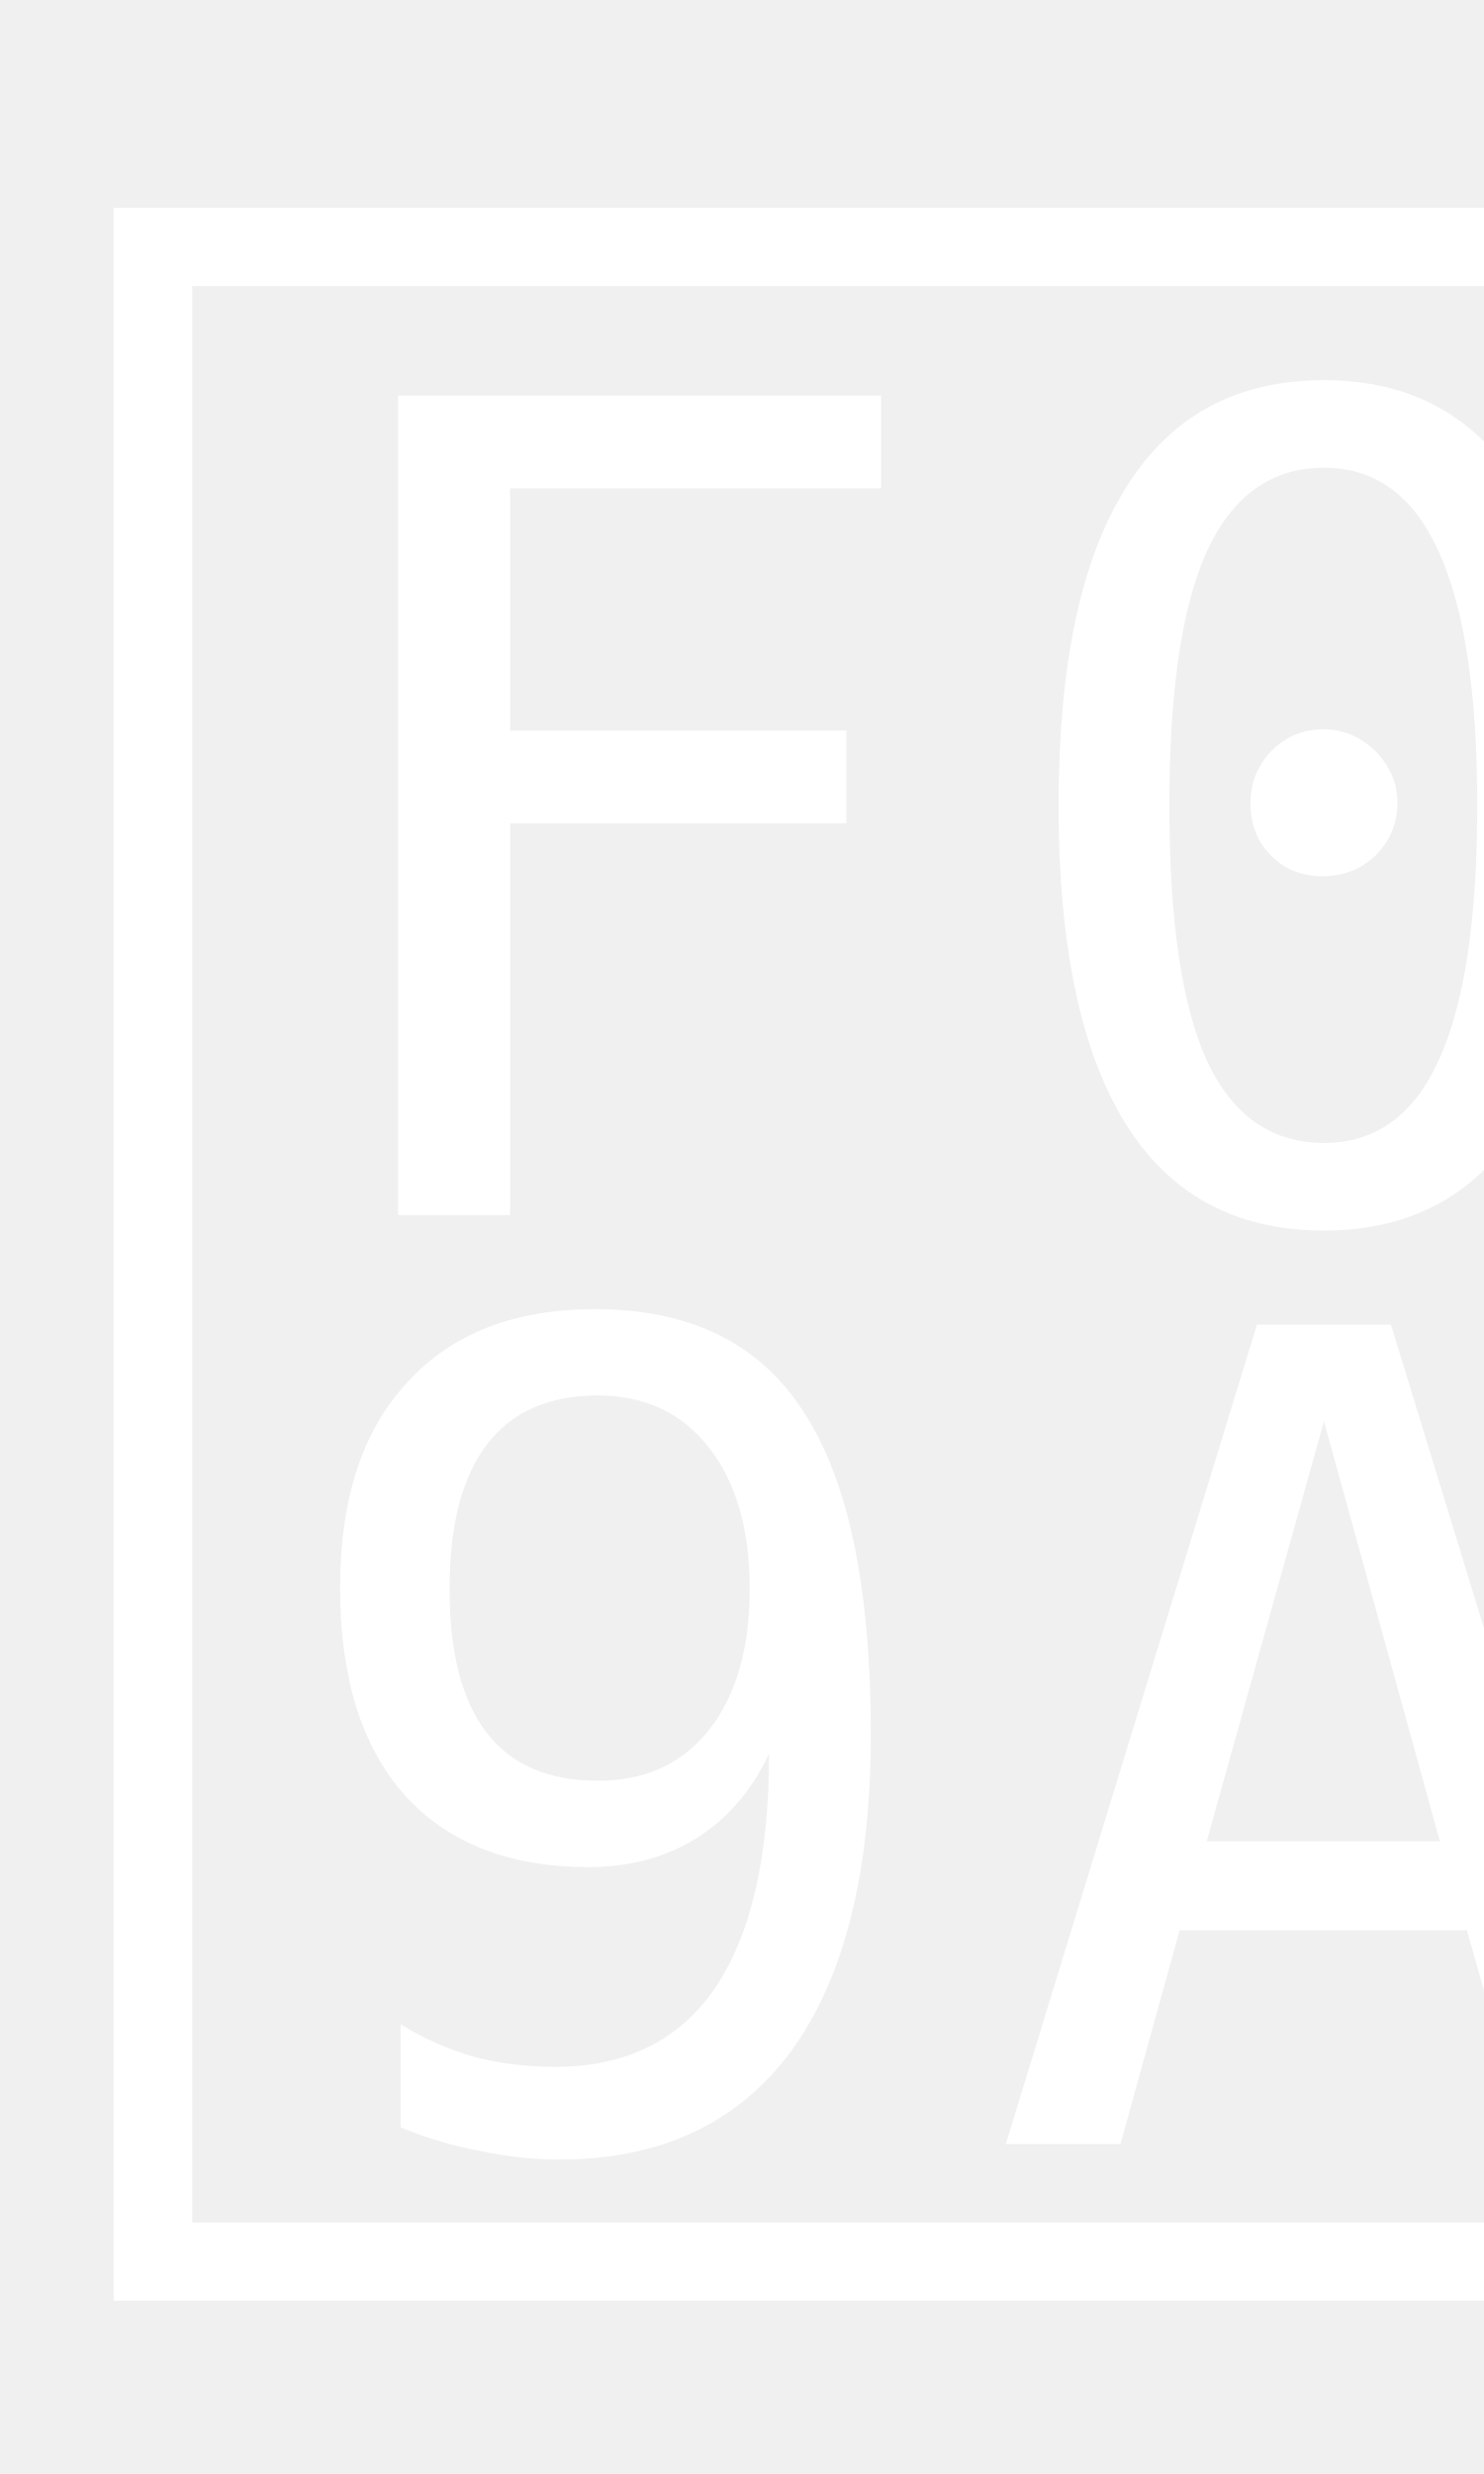
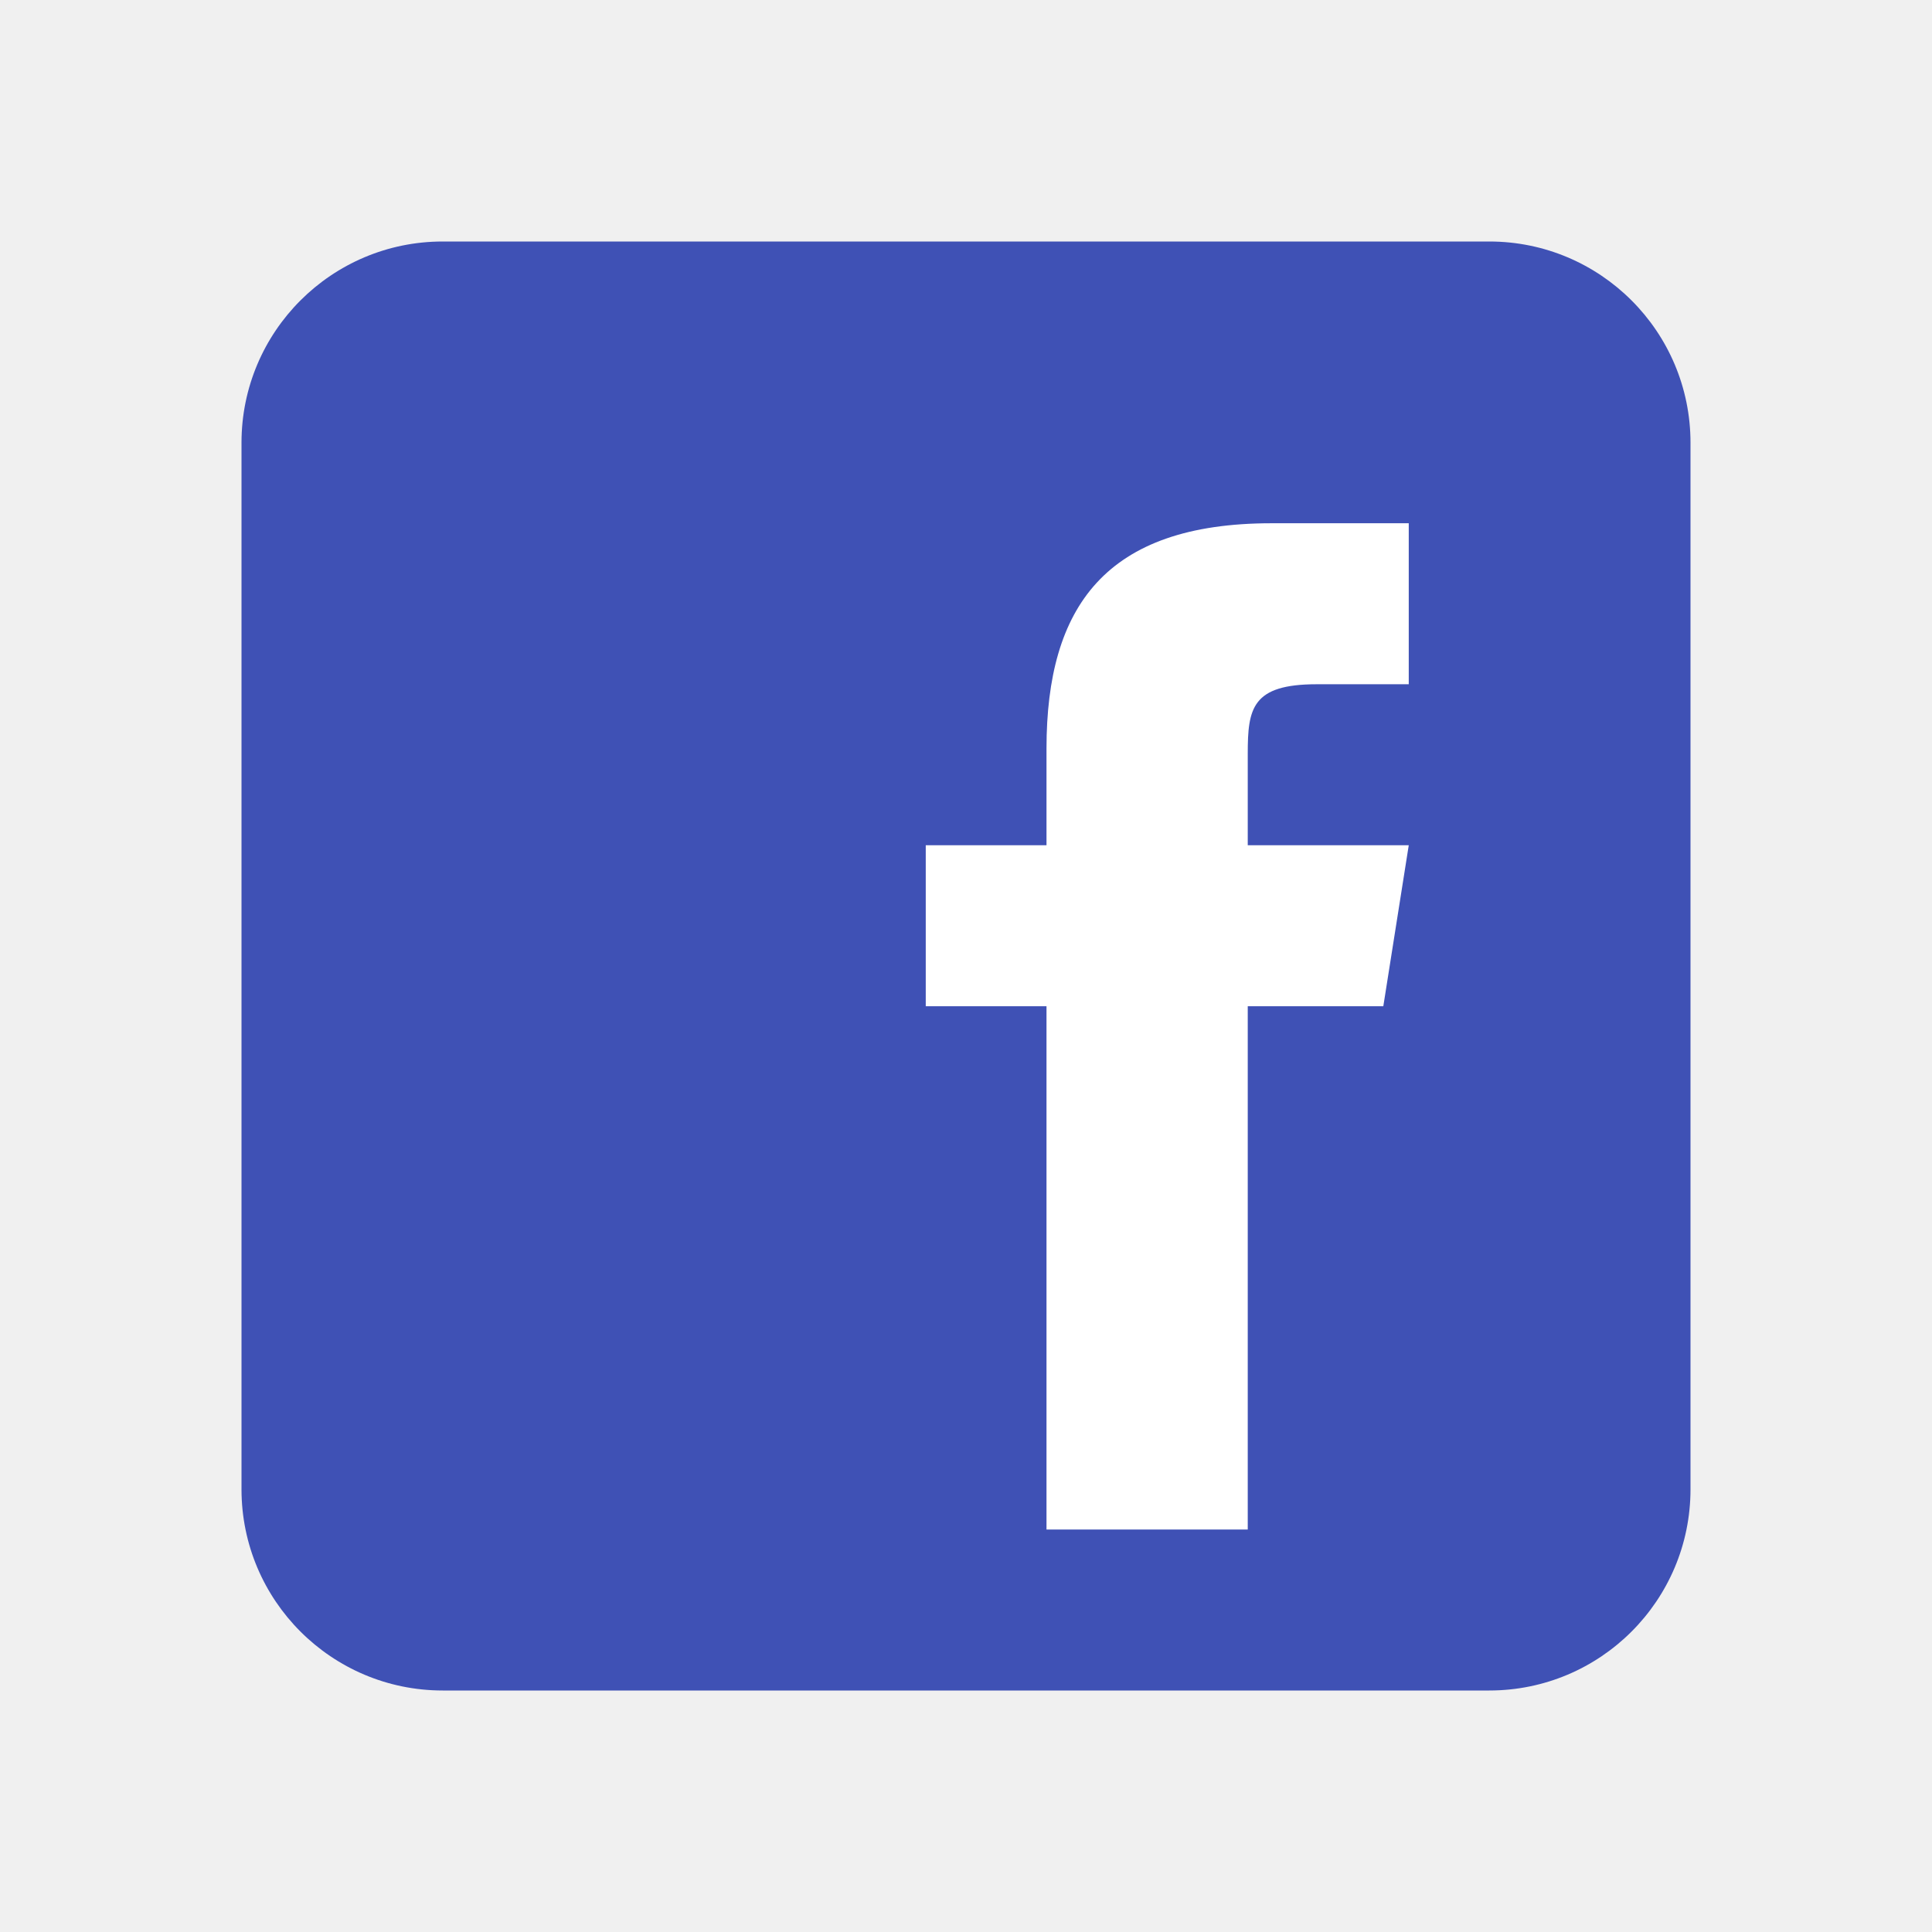
- <svg xmlns="http://www.w3.org/2000/svg" width="18" height="30" viewBox="0 0 18 30">
-   <text id="_" data-name="" transform="translate(9 26)" fill="#fff" font-size="30" font-family="FontAwesome">
-     <tspan x="-8.571" y="0"></tspan>
-   </text>
+ <svg xmlns="http://www.w3.org/2000/svg" width="48" height="48" viewBox="0 0 48 48">
+   <path fill="#3F51B5" d="M42,37c0,2.762-2.238,5-5,5H11c-2.761,0-5-2.238-5-5V11c0-2.762,2.239-5,5-5h26c2.762,0,5,2.238,5,5V37z" />
+   <path fill="#FFF" d="M34.368,25H31v13h-5V25h-3v-4h3v-2.41c0.002-3.508,1.459-5.59,5.592-5.59H35v4h-2.287C31.104,17,31,17.6,31,18.723V21h4L34.368,25z" />
</svg>
